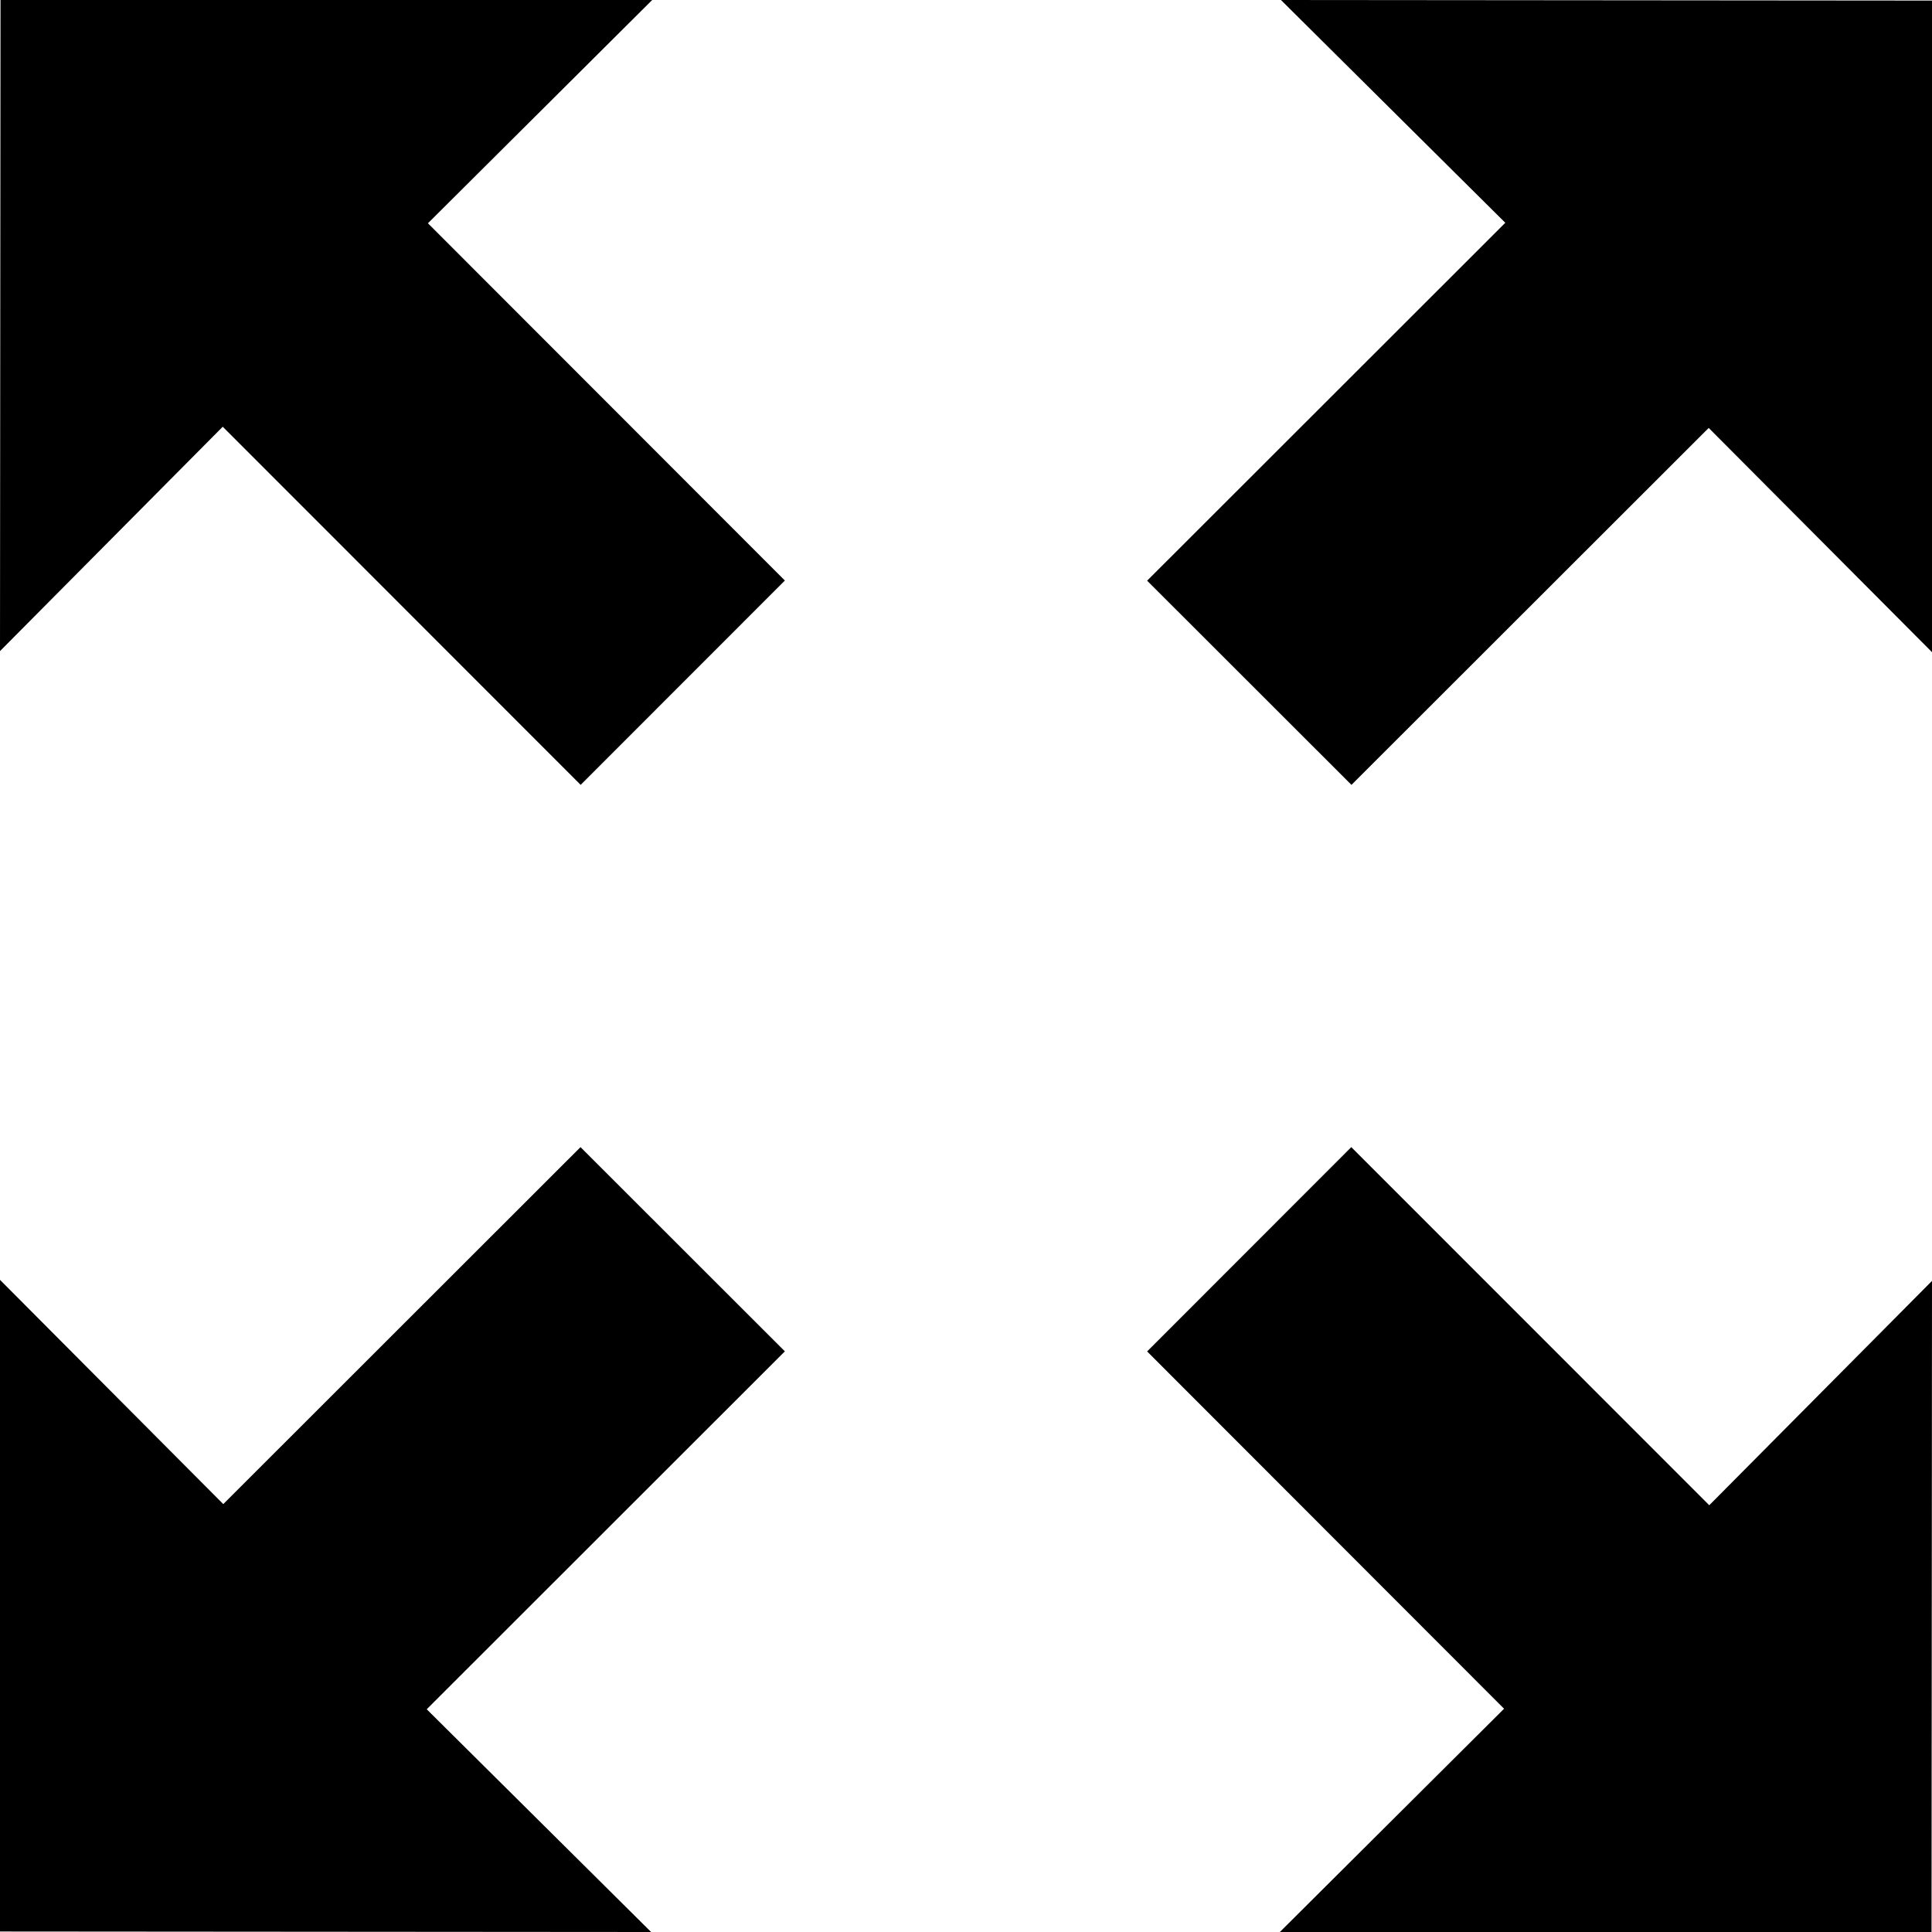
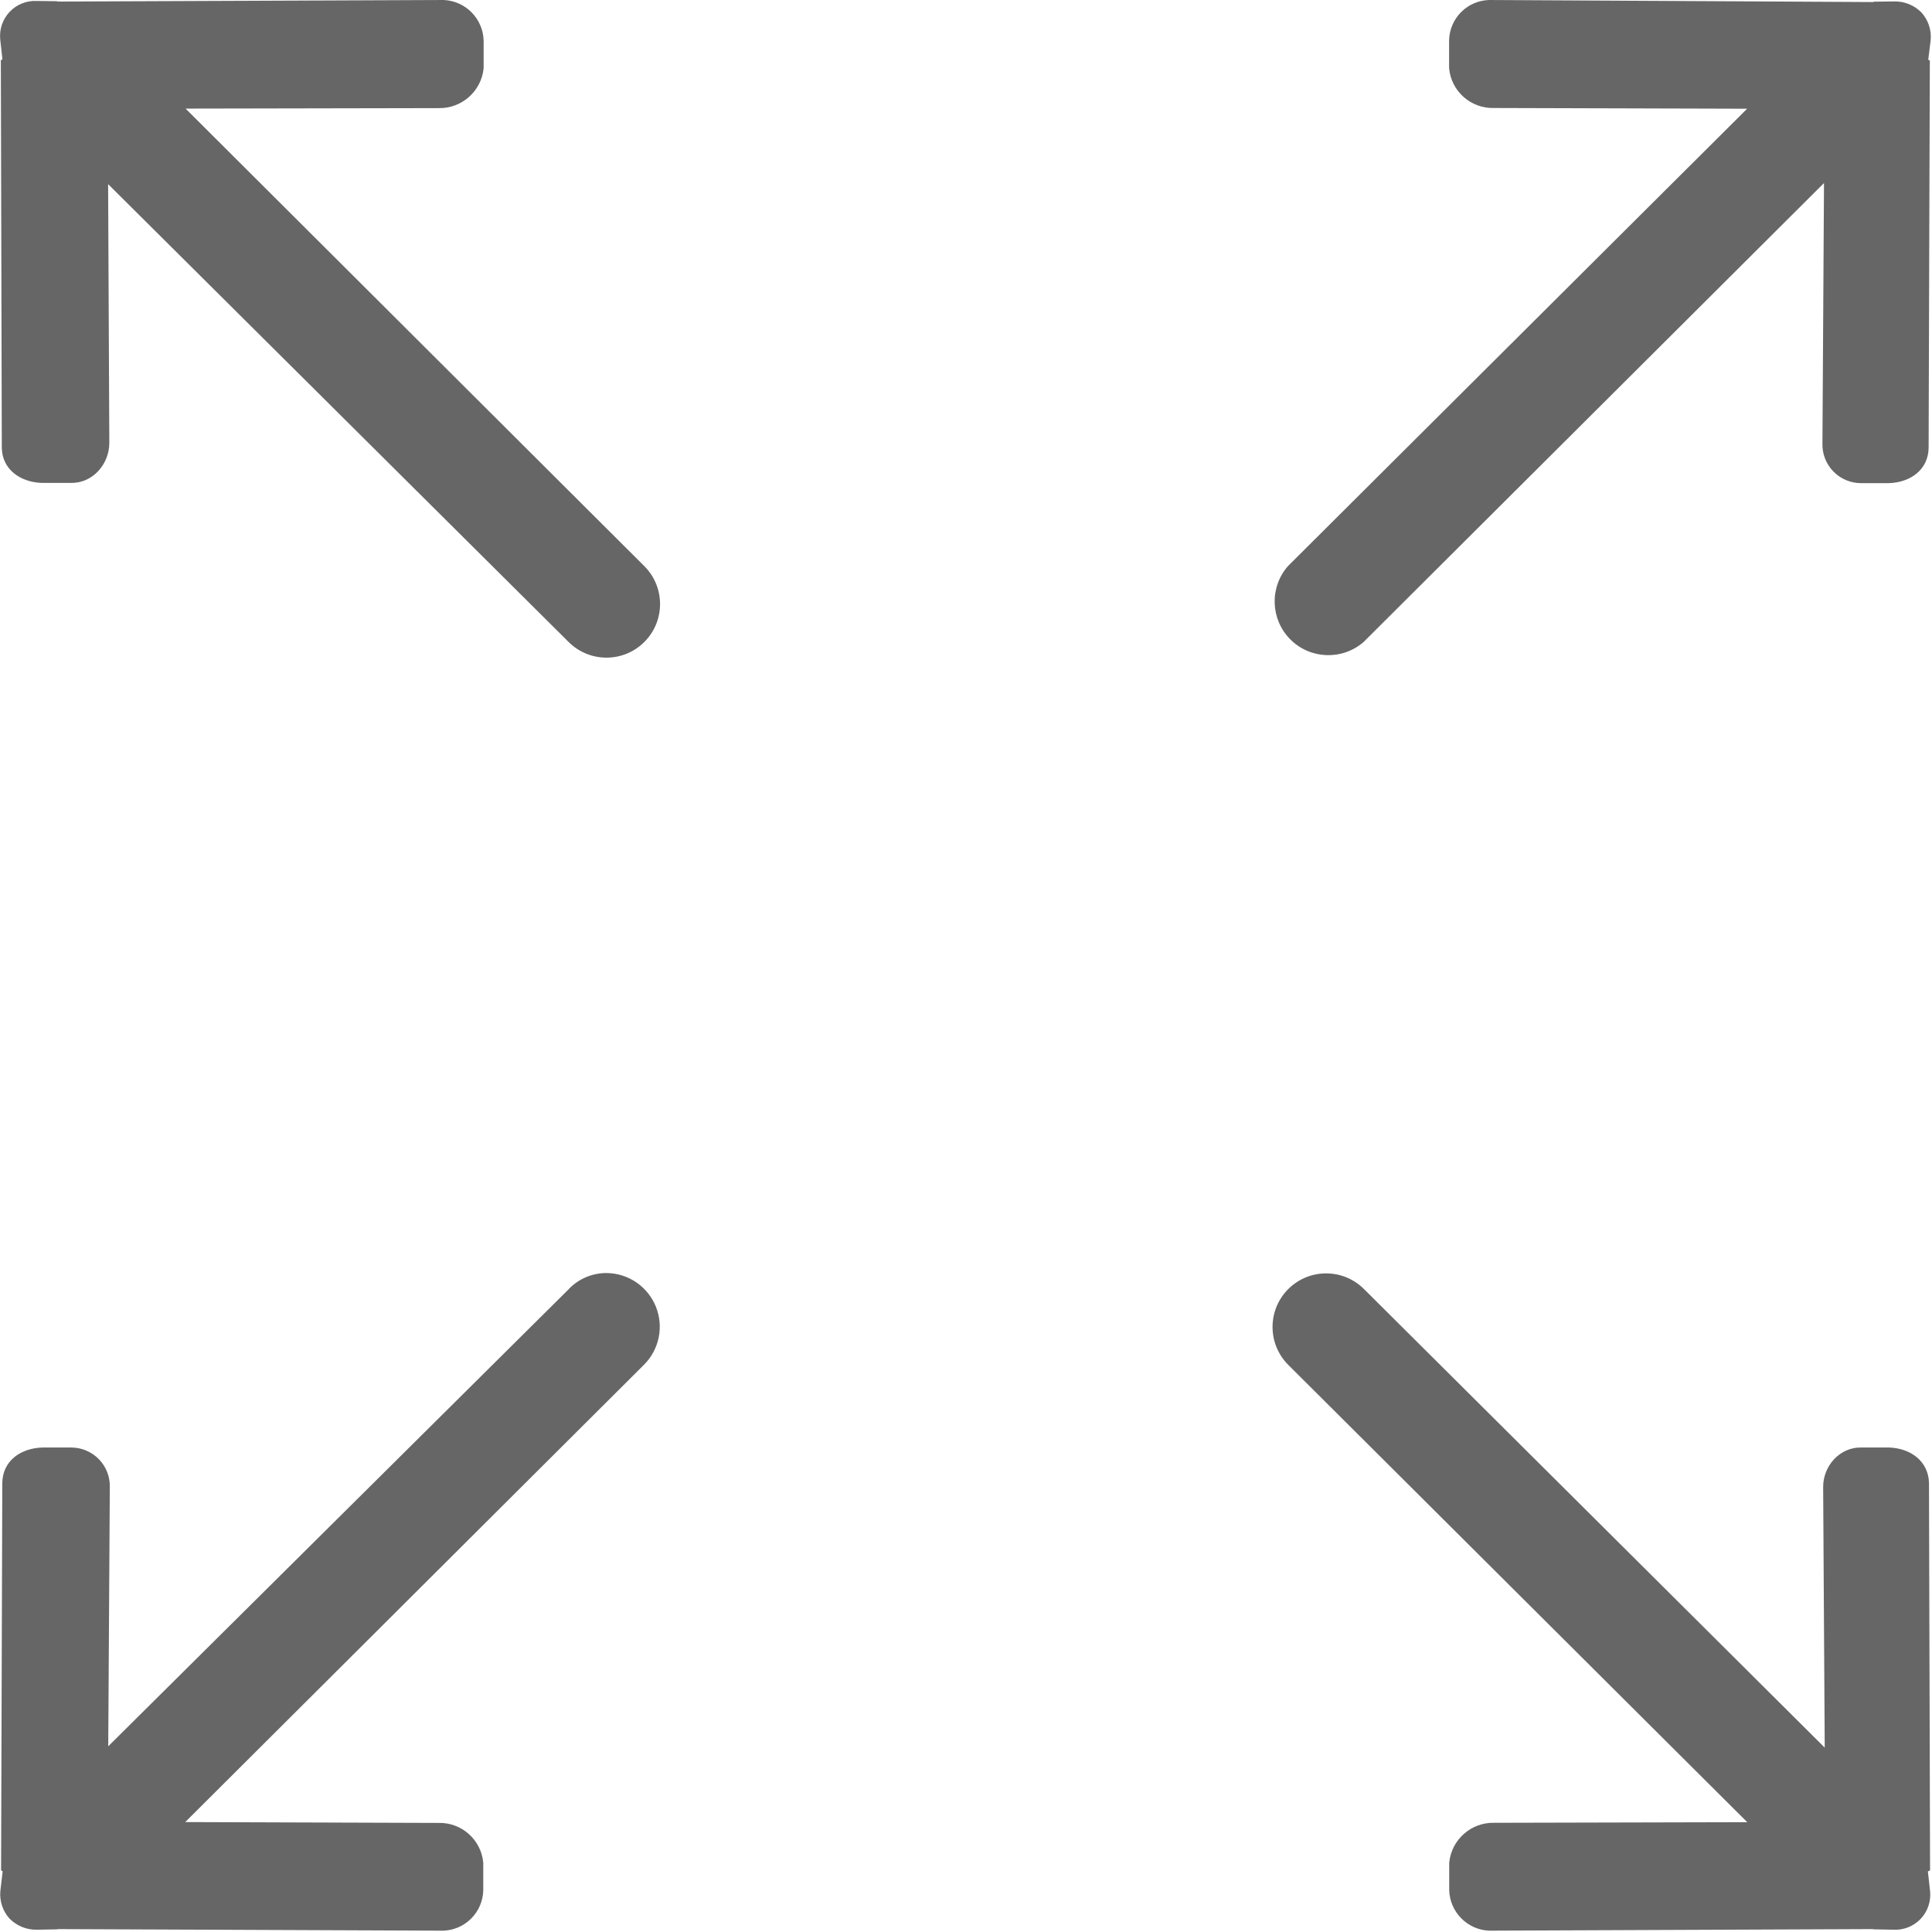
- <svg xmlns="http://www.w3.org/2000/svg" width="128" height="128">
-   <path d="M38.47 52L52 38.462l-23.648-23.67L43.209 0H.035L0 43.137l14.757-14.865L38.47 52zm74.773 47.726L89.526 76 76 89.536l23.648 23.672L84.795 128h43.174L128 84.863l-14.757 14.863zM89.538 52l23.668-23.648L128 43.207V.038L84.866 0 99.73 14.76 76 38.472 89.538 52zM38.46 76L14.792 99.651 0 84.794v43.173l43.137.033-14.865-14.757L52 89.53 38.46 76z" />
+ <svg xmlns="http://www.w3.org/2000/svg" t="1584807127702" class="icon" viewBox="0 0 1024 1024" version="1.1" p-id="11185" width="200" height="200">
+   <defs>
+     <style type="text/css" />
+   </defs>
+   <path d="M722.767 340.246l243.992-243.225-0.831 137.889a20.466 20.466 0 0 0 20.466 21.169h14.646c11.448-0.32 20.978-7.035 21.169-18.675l0.64-205.299c0-0.128-0.831-0.256-0.831-0.448L1023.296 21.233a19.187 19.187 0 0 0-4.861-14.582 19.571 19.571 0 0 0-14.71-5.884l-10.361 0.128a0.64 0.64 0 0 0-0.512 0.192L789.217 0a21.873 21.873 0 0 0-21.169 21.361v14.71c1.087 12.28 11.512 21.553 23.856 21.169l134.116 0.384-243.353 242.393a28.46 28.46 0 0 0 40.164 40.164v0.128z m-421.214 342.932l-244.184 242.393 0.831-137.122a20.466 20.466 0 0 0-20.466-21.233H22.385c-11.448 0.384-20.978 7.035-21.169 18.739L0.576 991.318c0 0.192 0.831 0.384 0.831 0.512l-1.215 10.425a19.187 19.187 0 0 0 4.861 14.646 19.826 19.826 0 0 0 14.646 5.884l10.425-0.192a0.64 0.64 0 0 0 0.512-0.128L234.974 1023.296a21.937 21.937 0 0 0 21.169-21.361v-14.646a23.216 23.216 0 0 0-23.856-21.105L98.173 965.736l243.161-242.393a28.46 28.46 0 0 0-19.826-48.607 27.693 27.693 0 0 0-19.954 8.378z m721.424 308.14l-0.576-205.363c-0.32-11.512-9.721-18.355-21.105-18.739h-14.71c-11.384-0.32-20.466 9.785-20.274 21.233l0.831 137.825-244.184-243.033a28.396 28.396 0 0 0-40.164 40.164l243.289 242.393-134.116 0.32a23.408 23.408 0 0 0-23.856 21.169v14.646c0.384 11.512 9.593 20.85 21.105 21.361l203.38-0.831 0.512 0.128 10.361 0.192a18.547 18.547 0 0 0 19.507-20.466l-1.151-10.425c0.192-0.192 1.023-0.32 1.023-0.512h0.064zM98.3 57.56L232.48 57.305a23.472 23.472 0 0 0 23.856-21.105v-14.71A22.129 22.129 0 0 0 235.166 0l-204.659 0.831C30.315 0.831 30.187 0.64 30.059 0.64L19.571 0.512a18.547 18.547 0 0 0-19.443 20.466L1.279 31.402C1.279 31.594 0.448 31.722 0.448 31.978L0.959 237.277c0.128 11.448 9.721 18.291 21.169 18.675h15.349c11.448 0.32 20.466-9.785 20.466-21.233l-0.64-137.122L301.361 340.246a28.396 28.396 0 1 0 40.164-40.164L98.364 57.56z" fill="#666666" p-id="11186" />
</svg>
